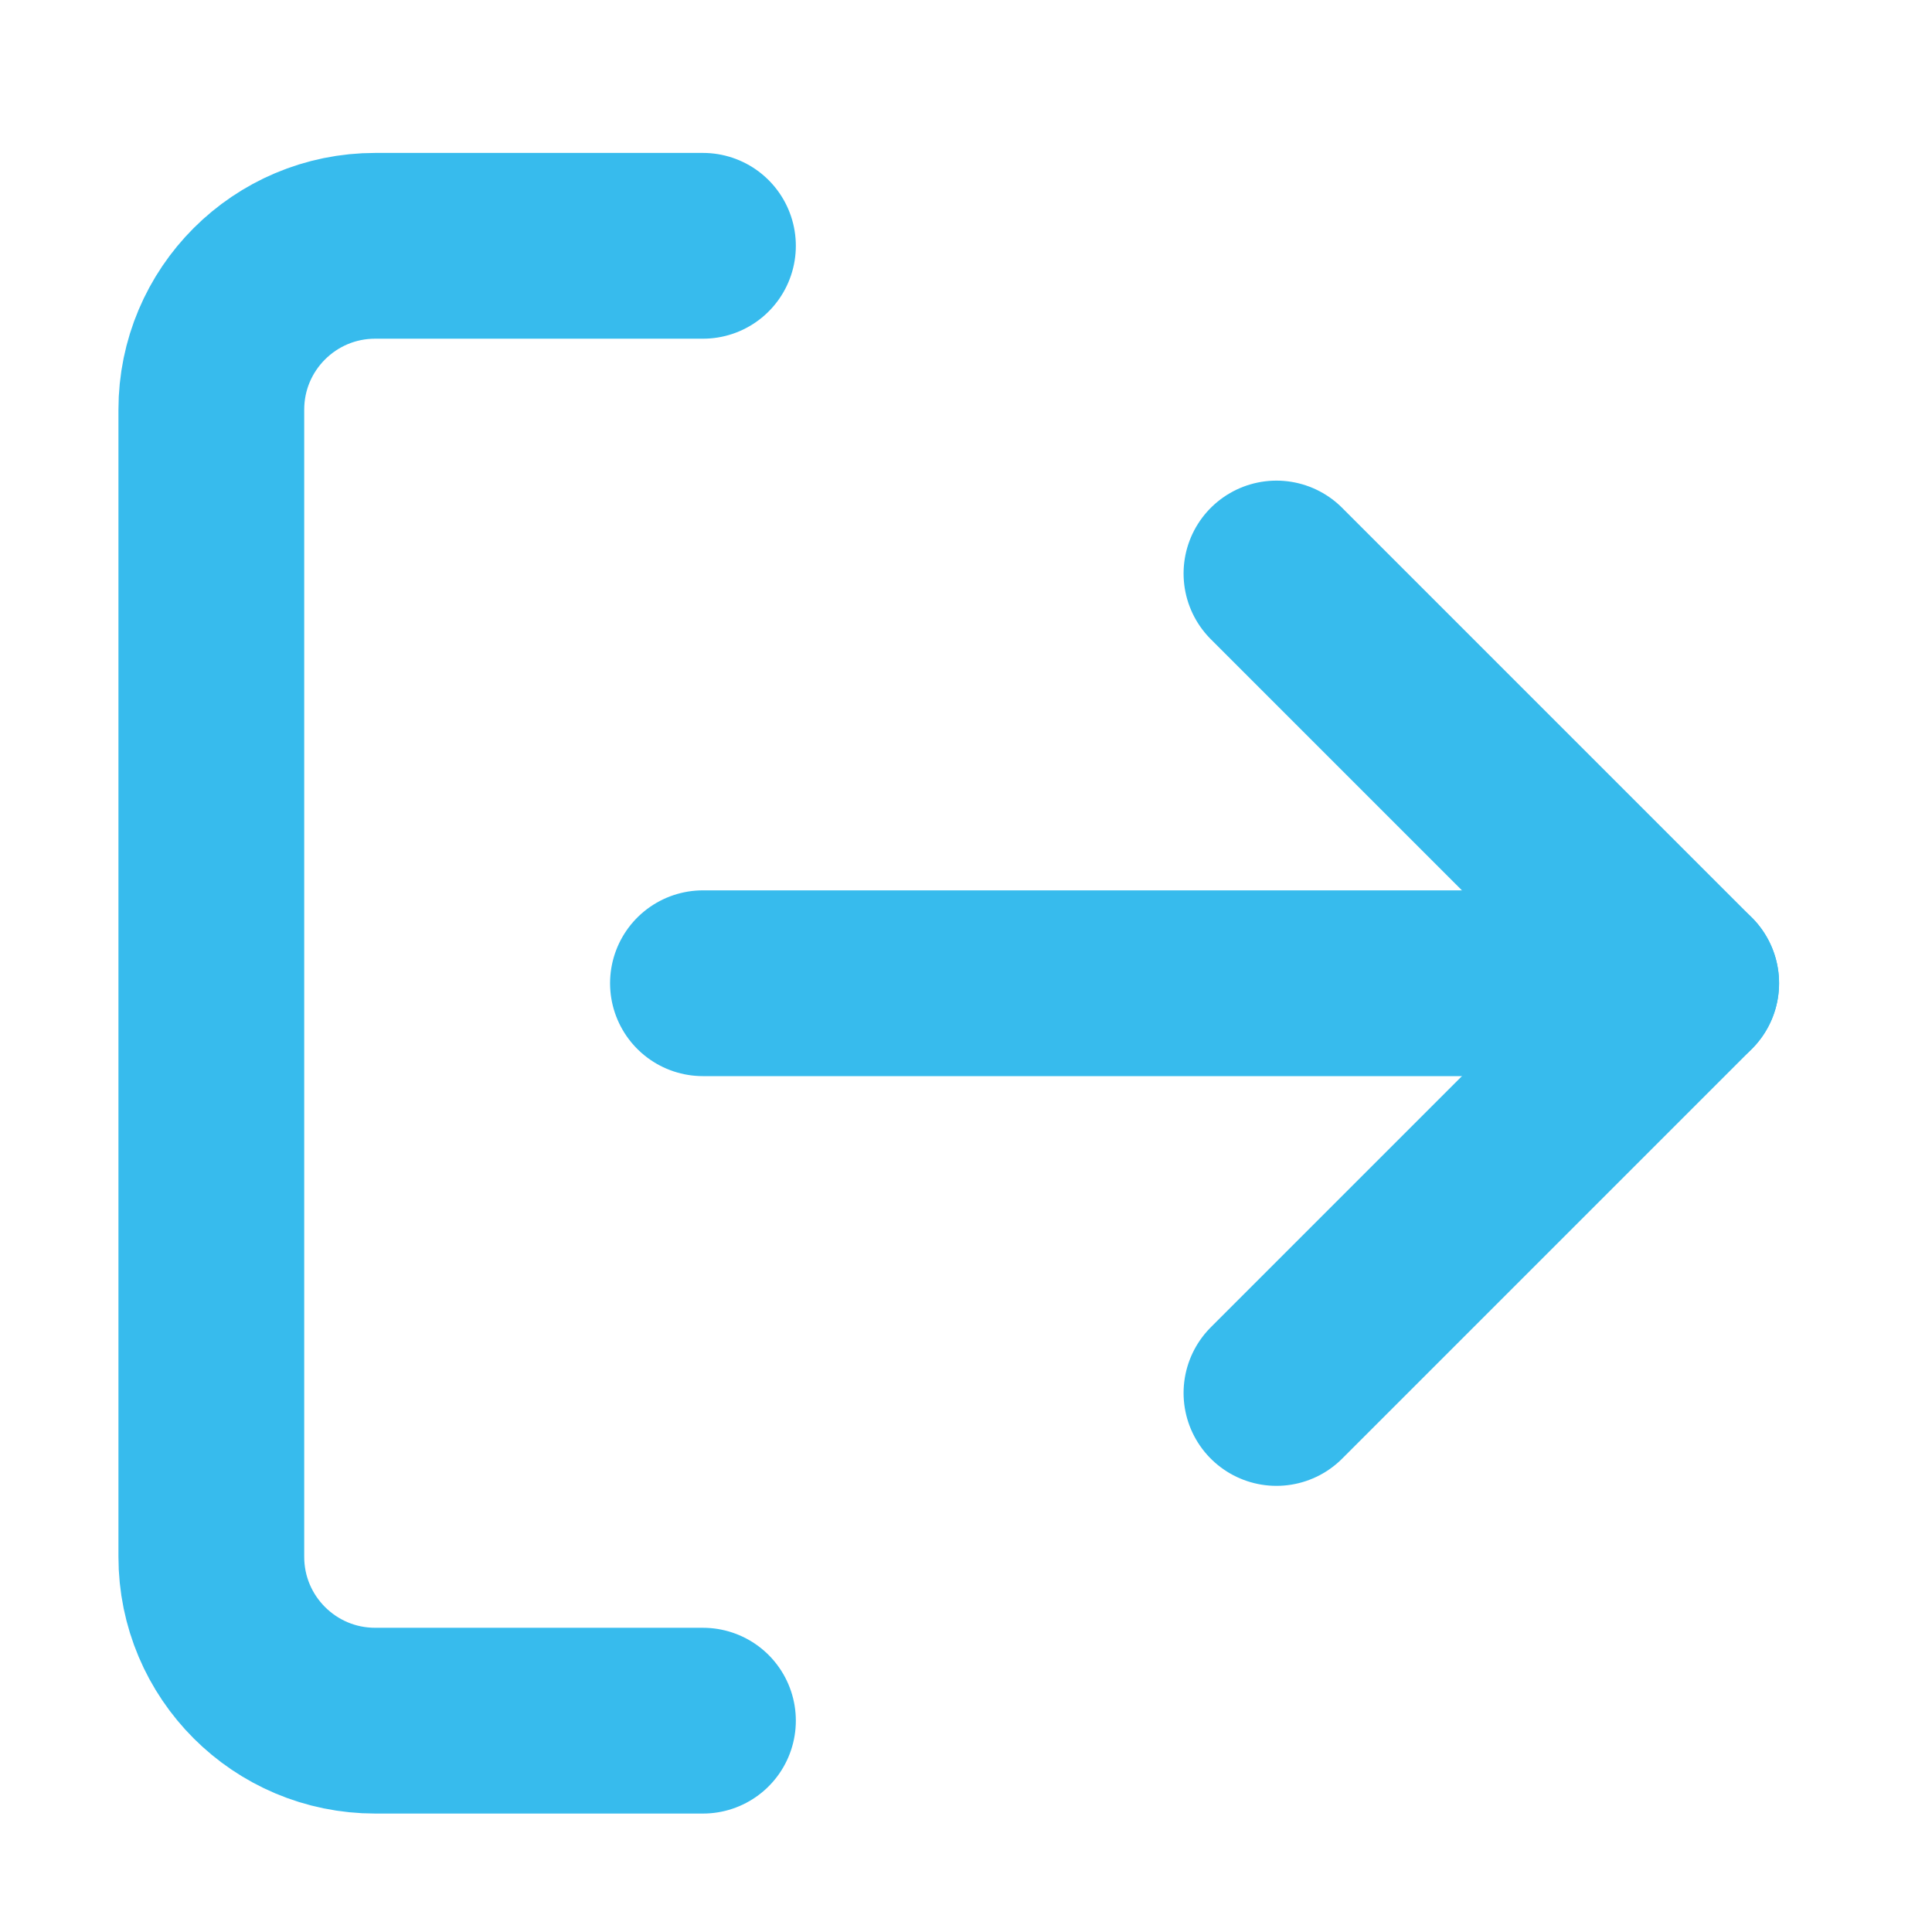
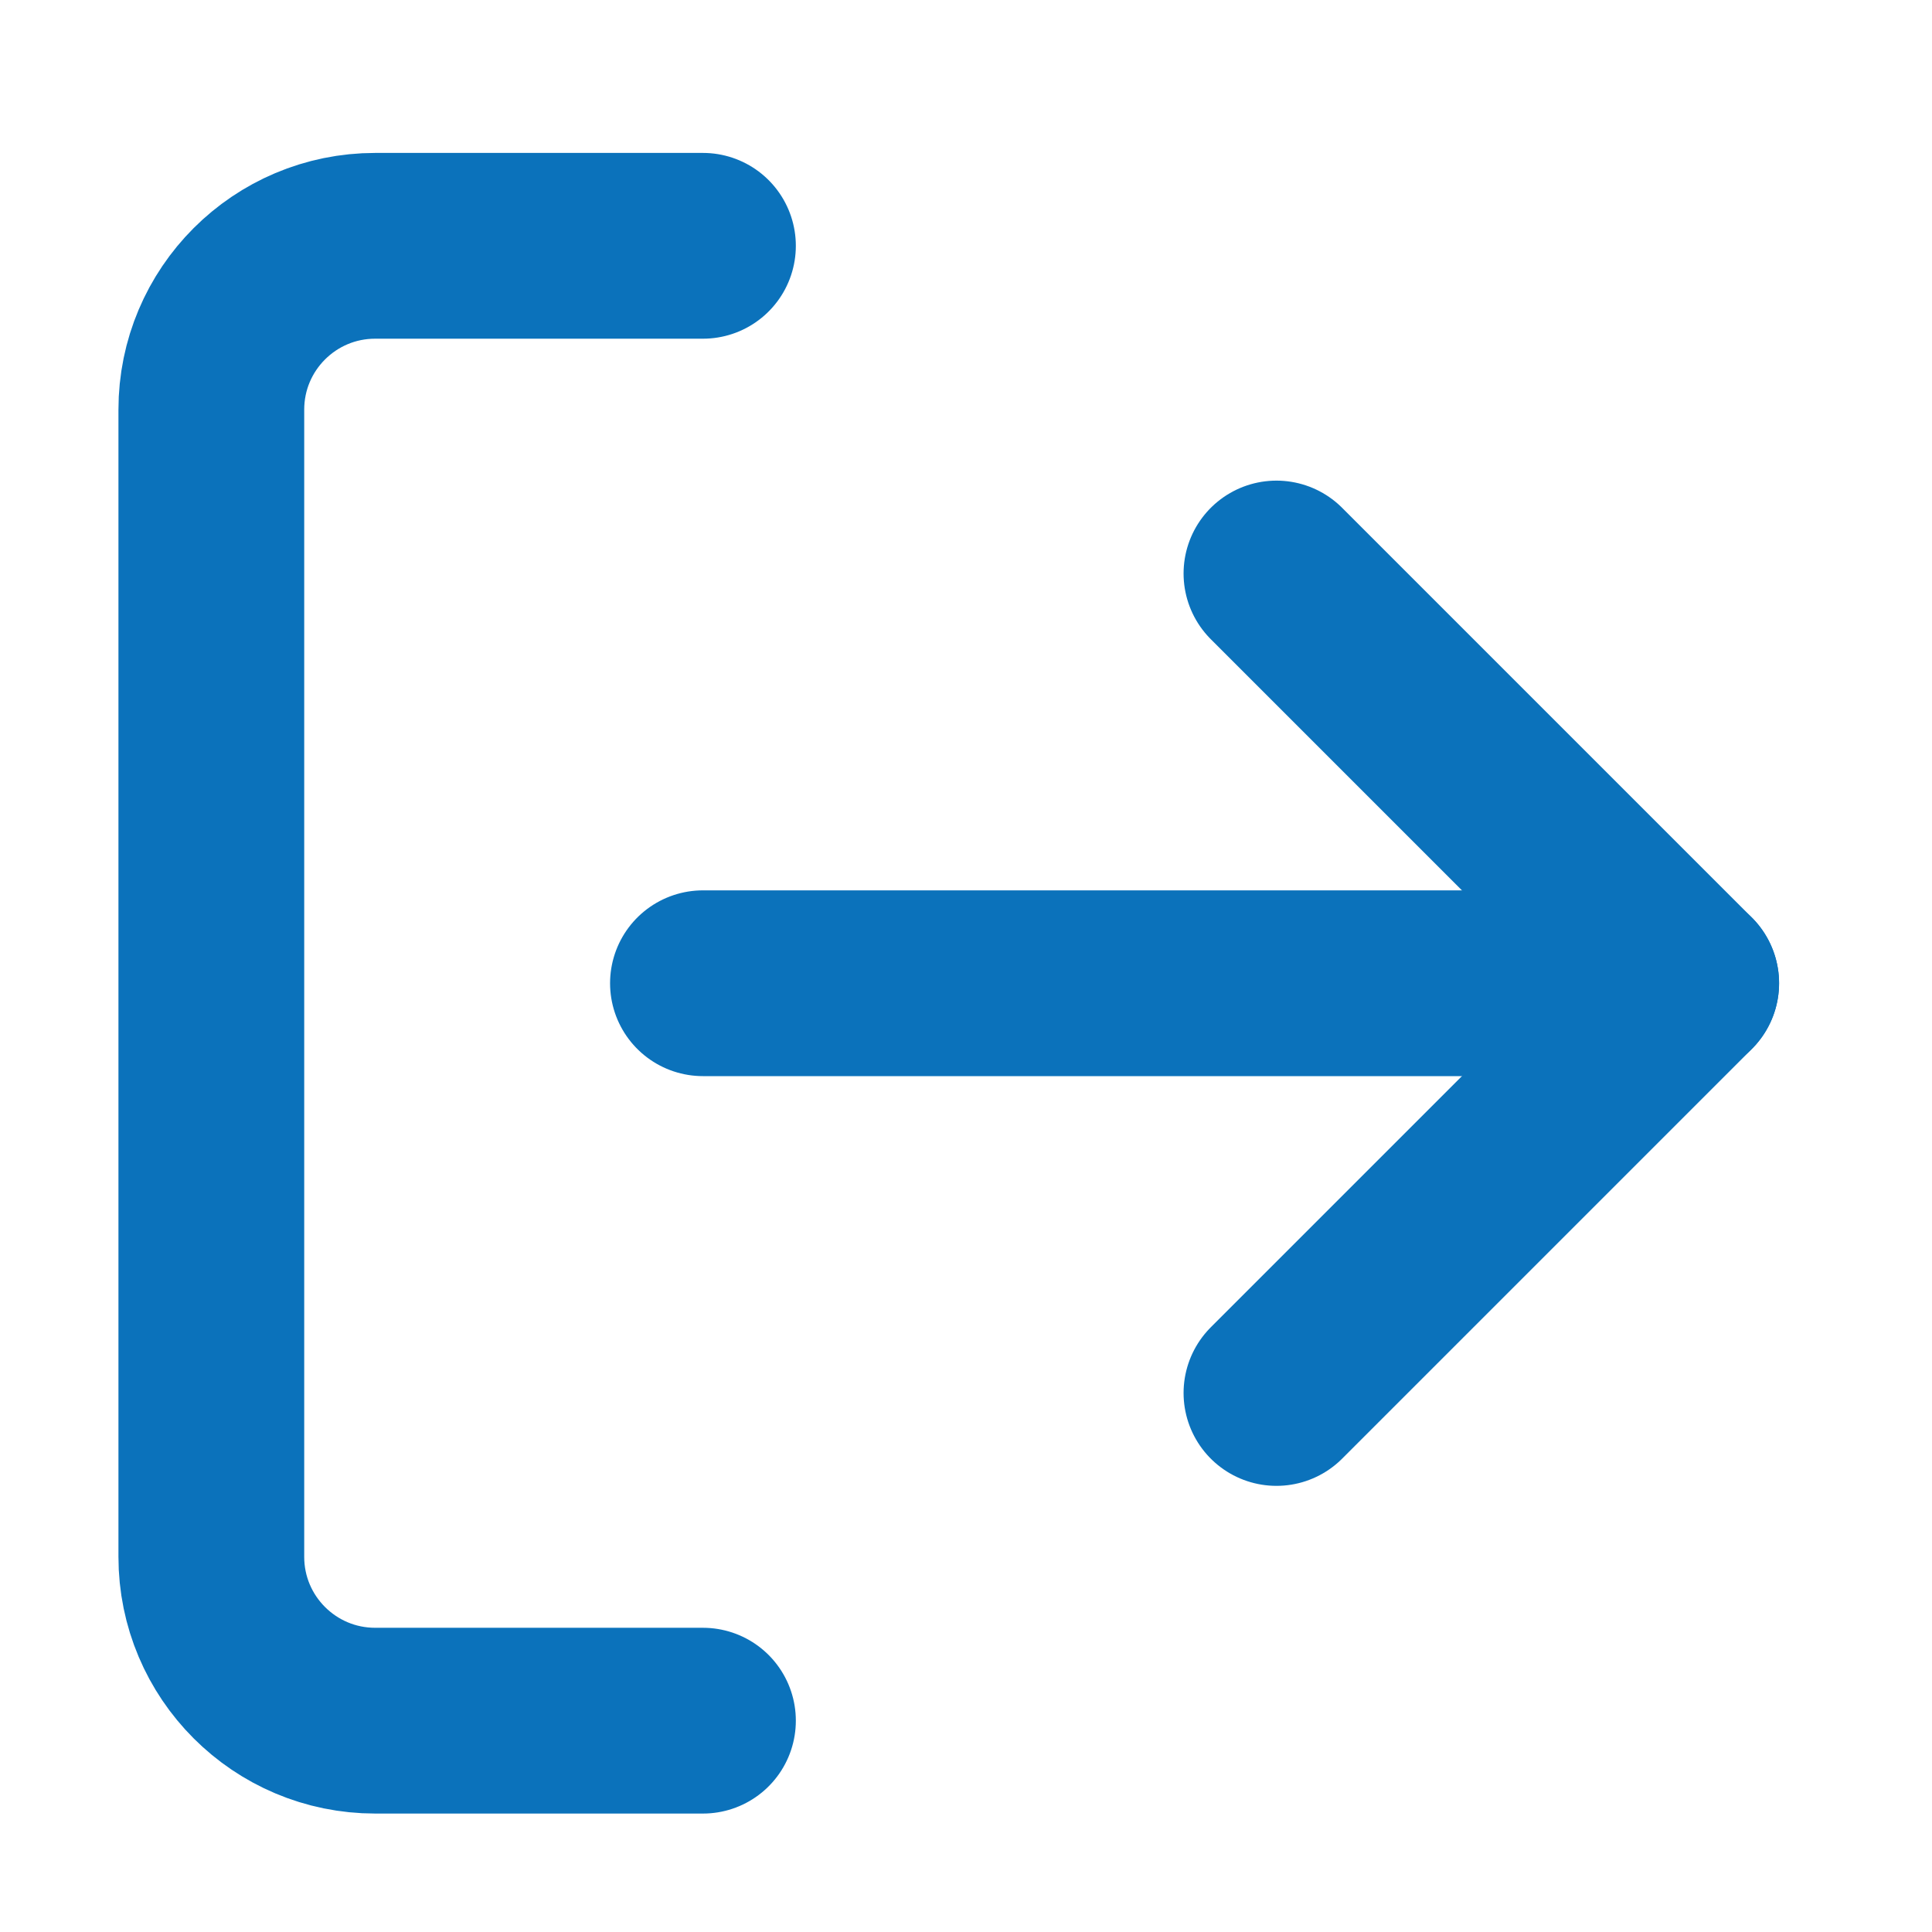
<svg xmlns="http://www.w3.org/2000/svg" id="Icon_logout" data-name="Icon logout" width="26" height="26" viewBox="0 0 26 26">
  <rect id="Area" width="26" height="26" fill="#fcfcfc" opacity="0" />
  <g id="Icon" transform="translate(2.844 3.308)">
-     <path id="Path" d="M9.116,22.348H4.706A2.205,2.205,0,0,1,2.5,20.142V4.706A2.205,2.205,0,0,1,4.706,2.5h4.41" transform="translate(-2.5 -2.5)" fill="none" stroke="#37bbed" stroke-linecap="round" stroke-linejoin="round" stroke-width="2.5" />
-     <path id="Path-2" data-name="Path" d="M13.333,16.861l5.514-5.514L13.333,5.833" transform="translate(1.001 -1.423)" fill="none" stroke="#37bbed" stroke-linecap="round" stroke-linejoin="round" stroke-width="2.5" />
-     <line id="Line" x1="13.232" transform="translate(6.616 9.924)" fill="none" stroke="#37bbed" stroke-linecap="round" stroke-linejoin="round" stroke-width="2.5" />
+     <path id="Path" d="M9.116,22.348H4.706A2.205,2.205,0,0,1,2.5,20.142V4.706A2.205,2.205,0,0,1,4.706,2.5h4.41" transform="translate(-2.5 -2.5)" fill="none" stroke="#0b72bb" stroke-linecap="round" stroke-linejoin="round" stroke-width="2.5" />
+     <path id="Path-2" data-name="Path" d="M13.333,16.861l5.514-5.514L13.333,5.833" transform="translate(1.001 -1.423)" fill="none" stroke="#0b72bb" stroke-linecap="round" stroke-linejoin="round" stroke-width="2.5" />
+     <line id="Line" x1="13.232" transform="translate(6.616 9.924)" fill="none" stroke="#0b72bb" stroke-linecap="round" stroke-linejoin="round" stroke-width="2.5" />
  </g>
</svg>
